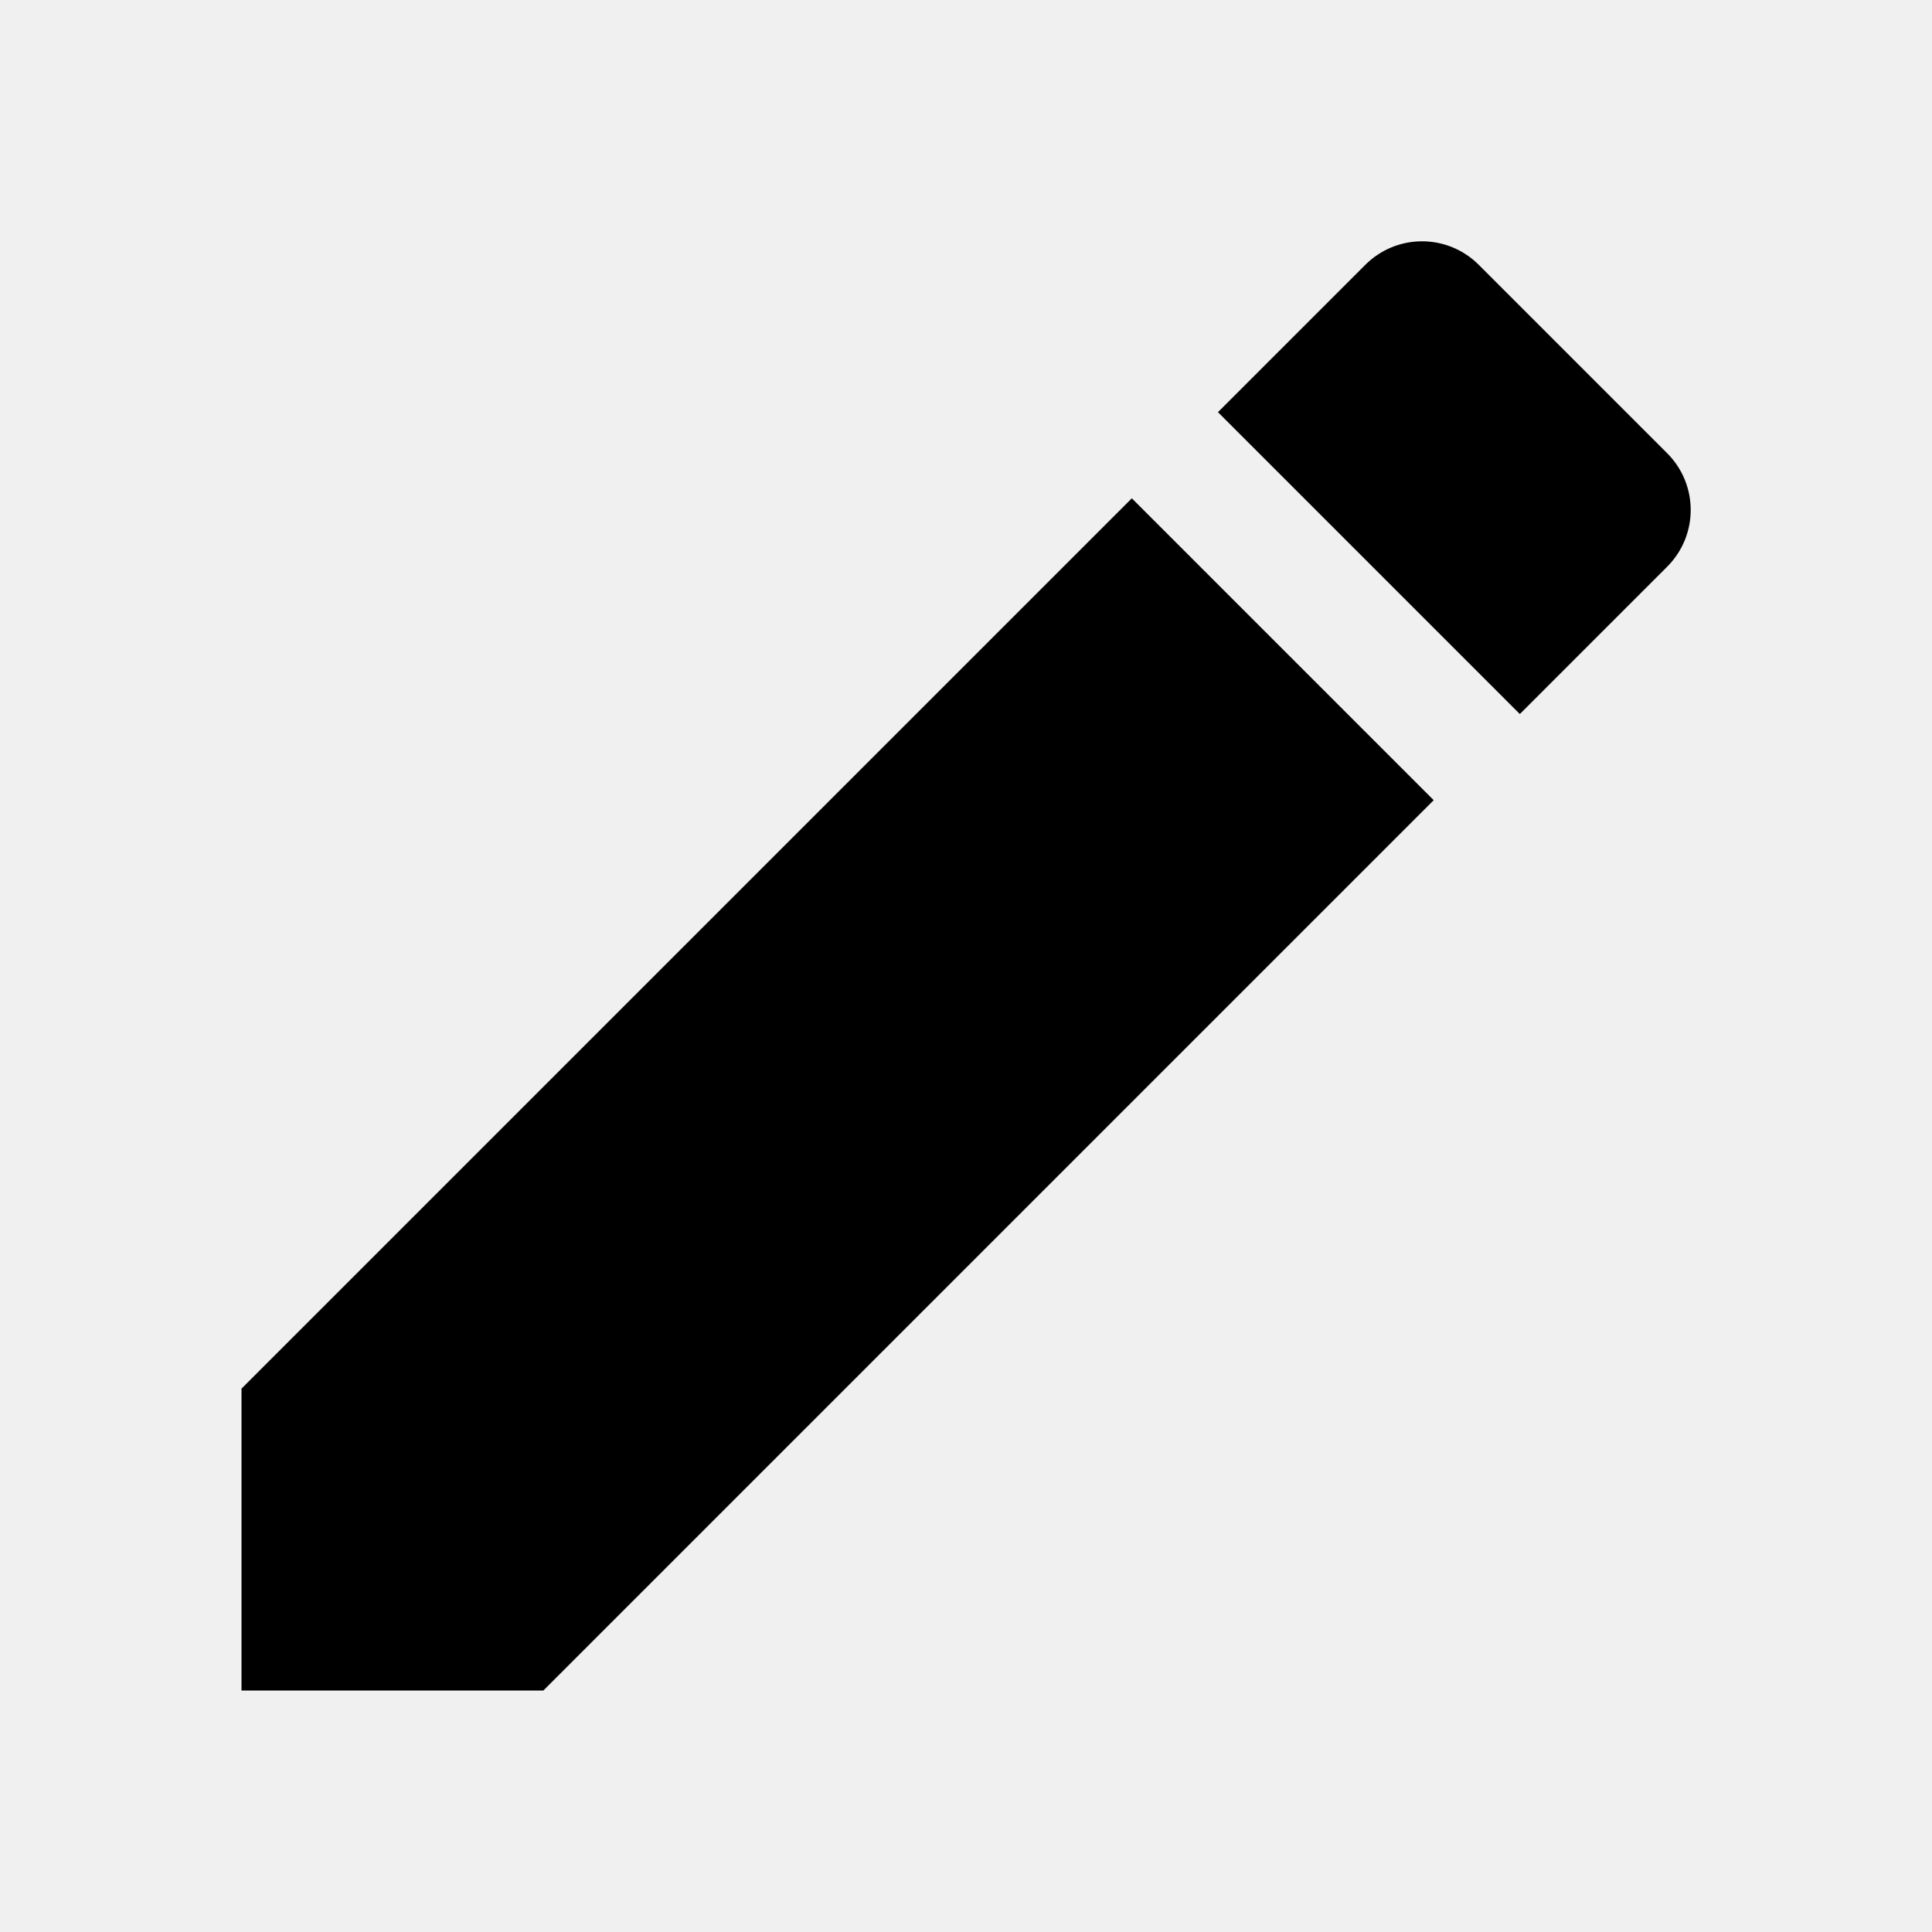
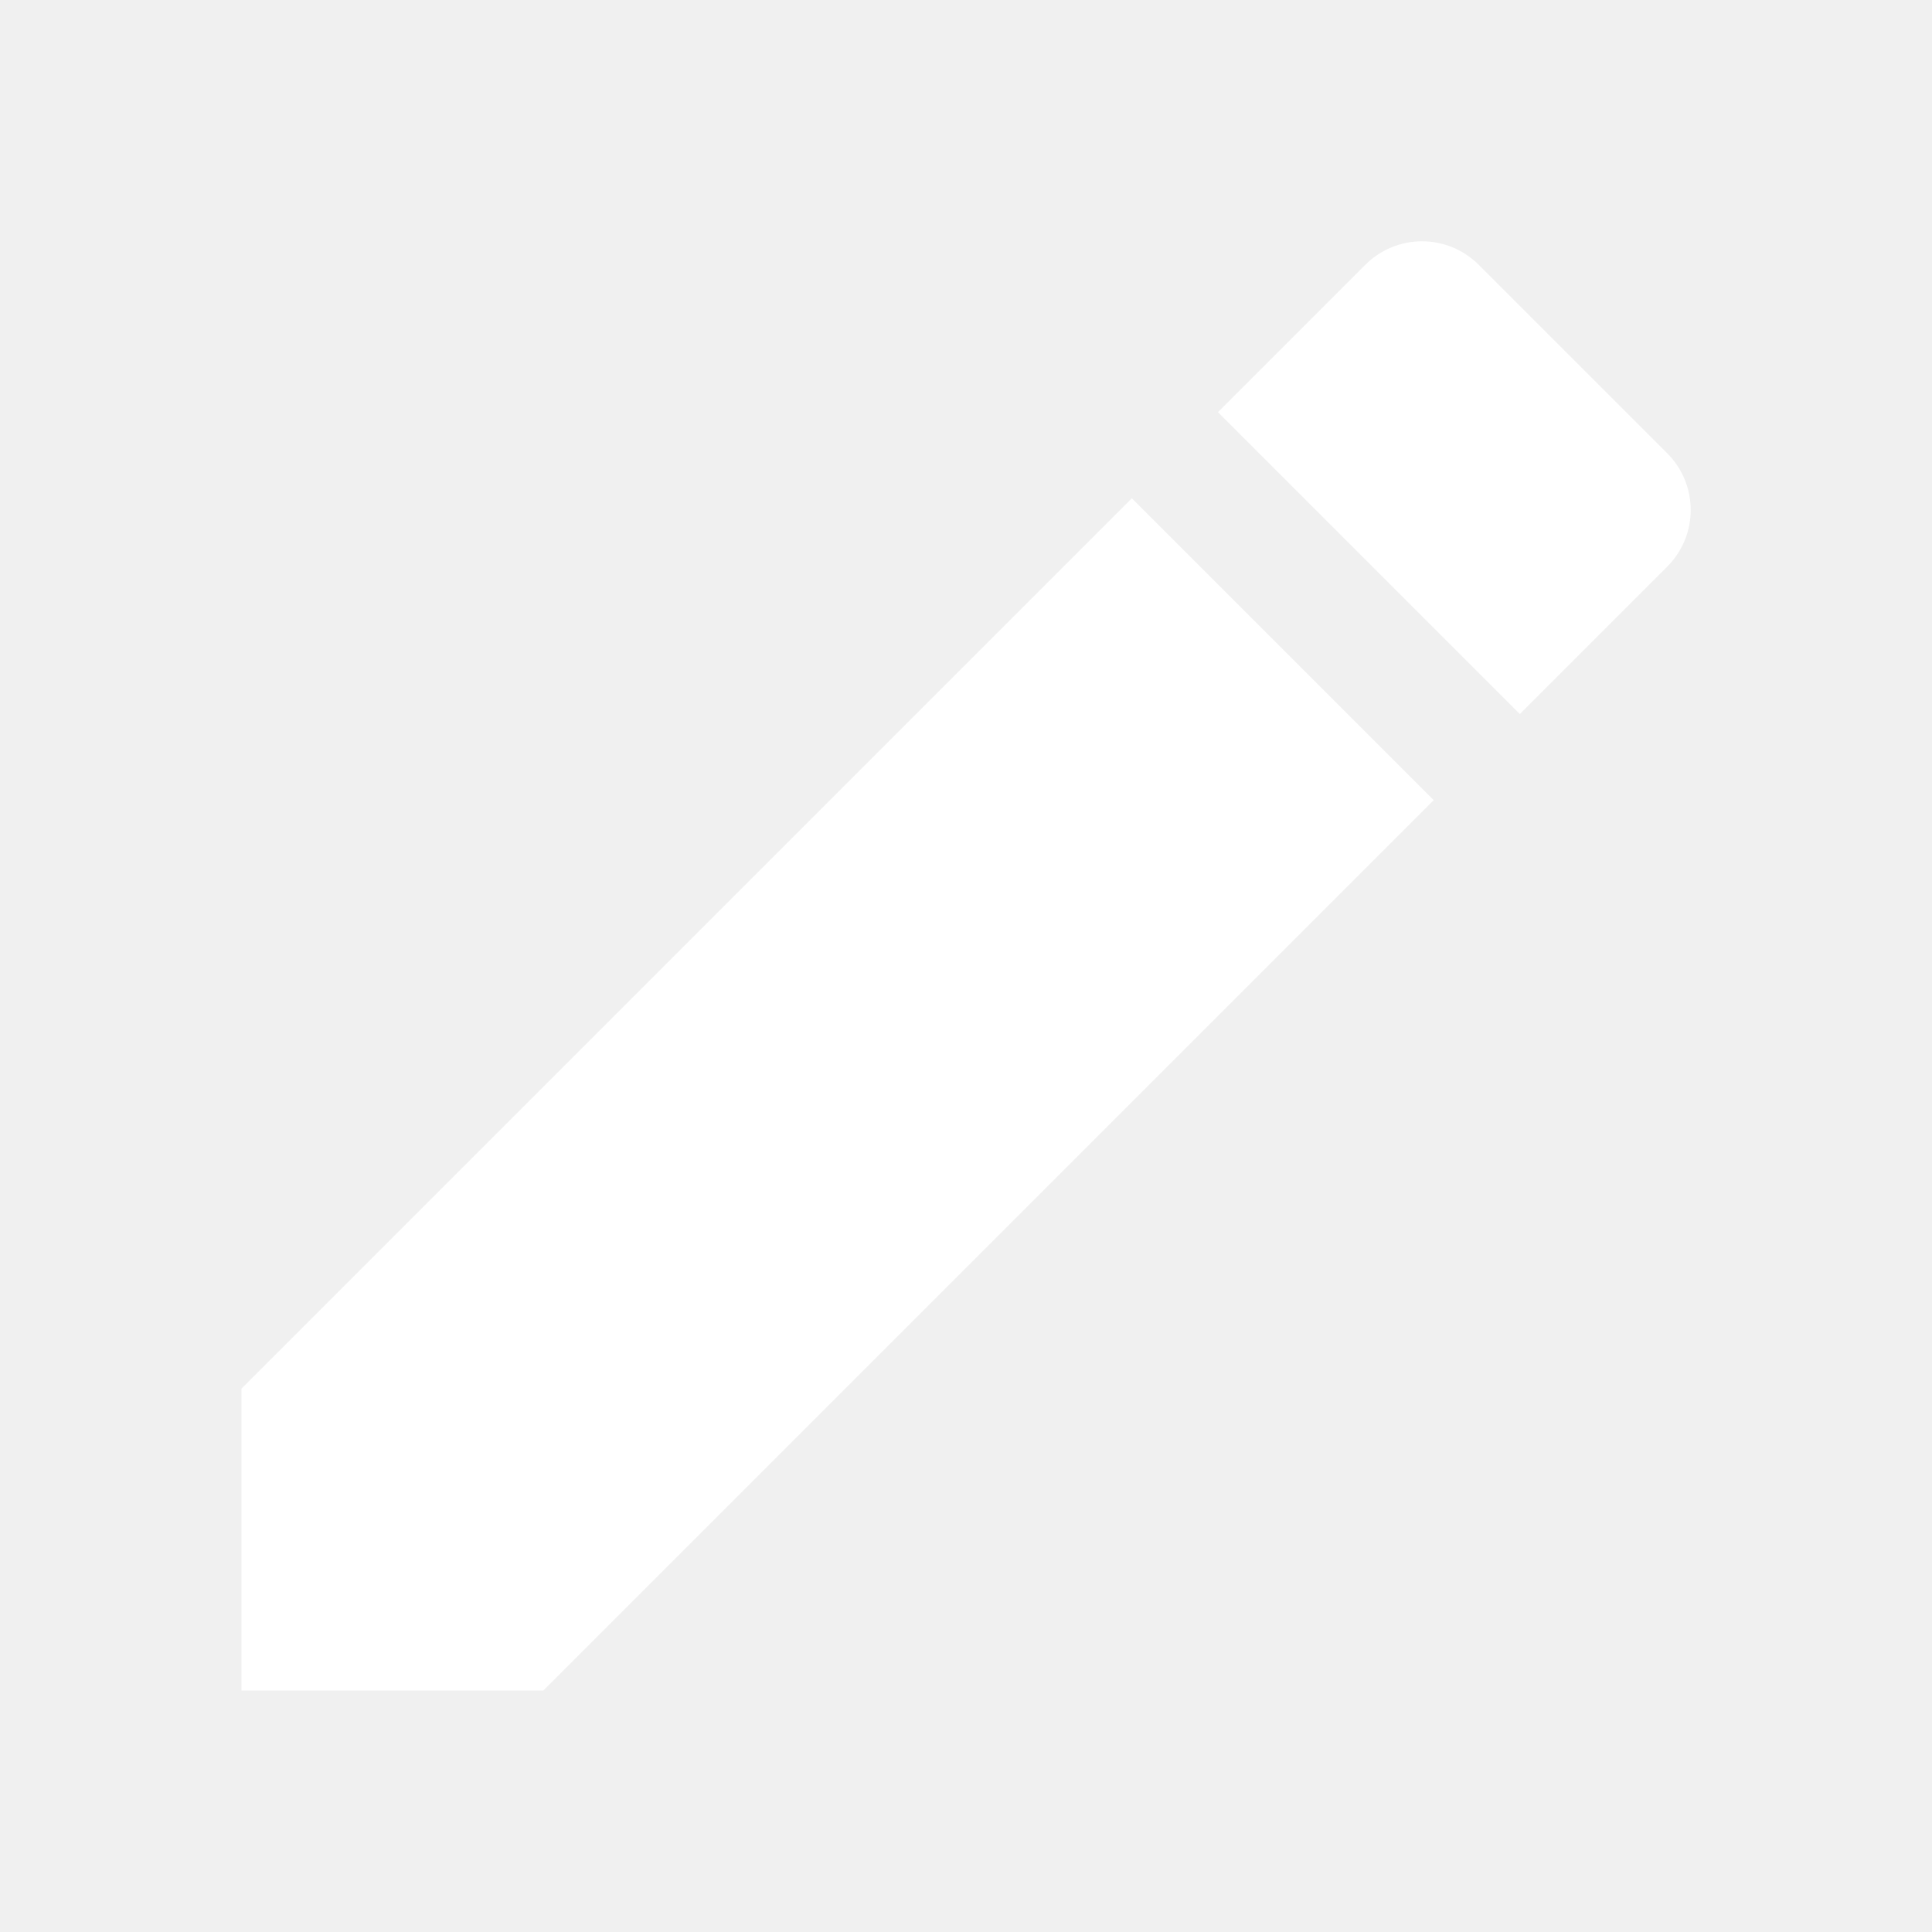
<svg focusable="false" aria-hidden="true" viewBox="0 0 24 24">
-   <path d="M3 17.25V21h3.75L17.81 9.94l-3.75-3.75L3 17.25zM20.71 7.04c.39-.39.39-1.02 0-1.41l-2.34-2.34a.996.996 0 0 0-1.41 0l-1.83 1.83 3.75 3.75 1.83-1.83z" />
+   <path fill="#FFF" d="M3 17.25V21h3.75L17.81 9.94l-3.75-3.75L3 17.25zM20.71 7.04c.39-.39.39-1.02 0-1.41l-2.34-2.34a.996.996 0 0 0-1.41 0l-1.83 1.83 3.75 3.75 1.83-1.83z" />
</svg>
